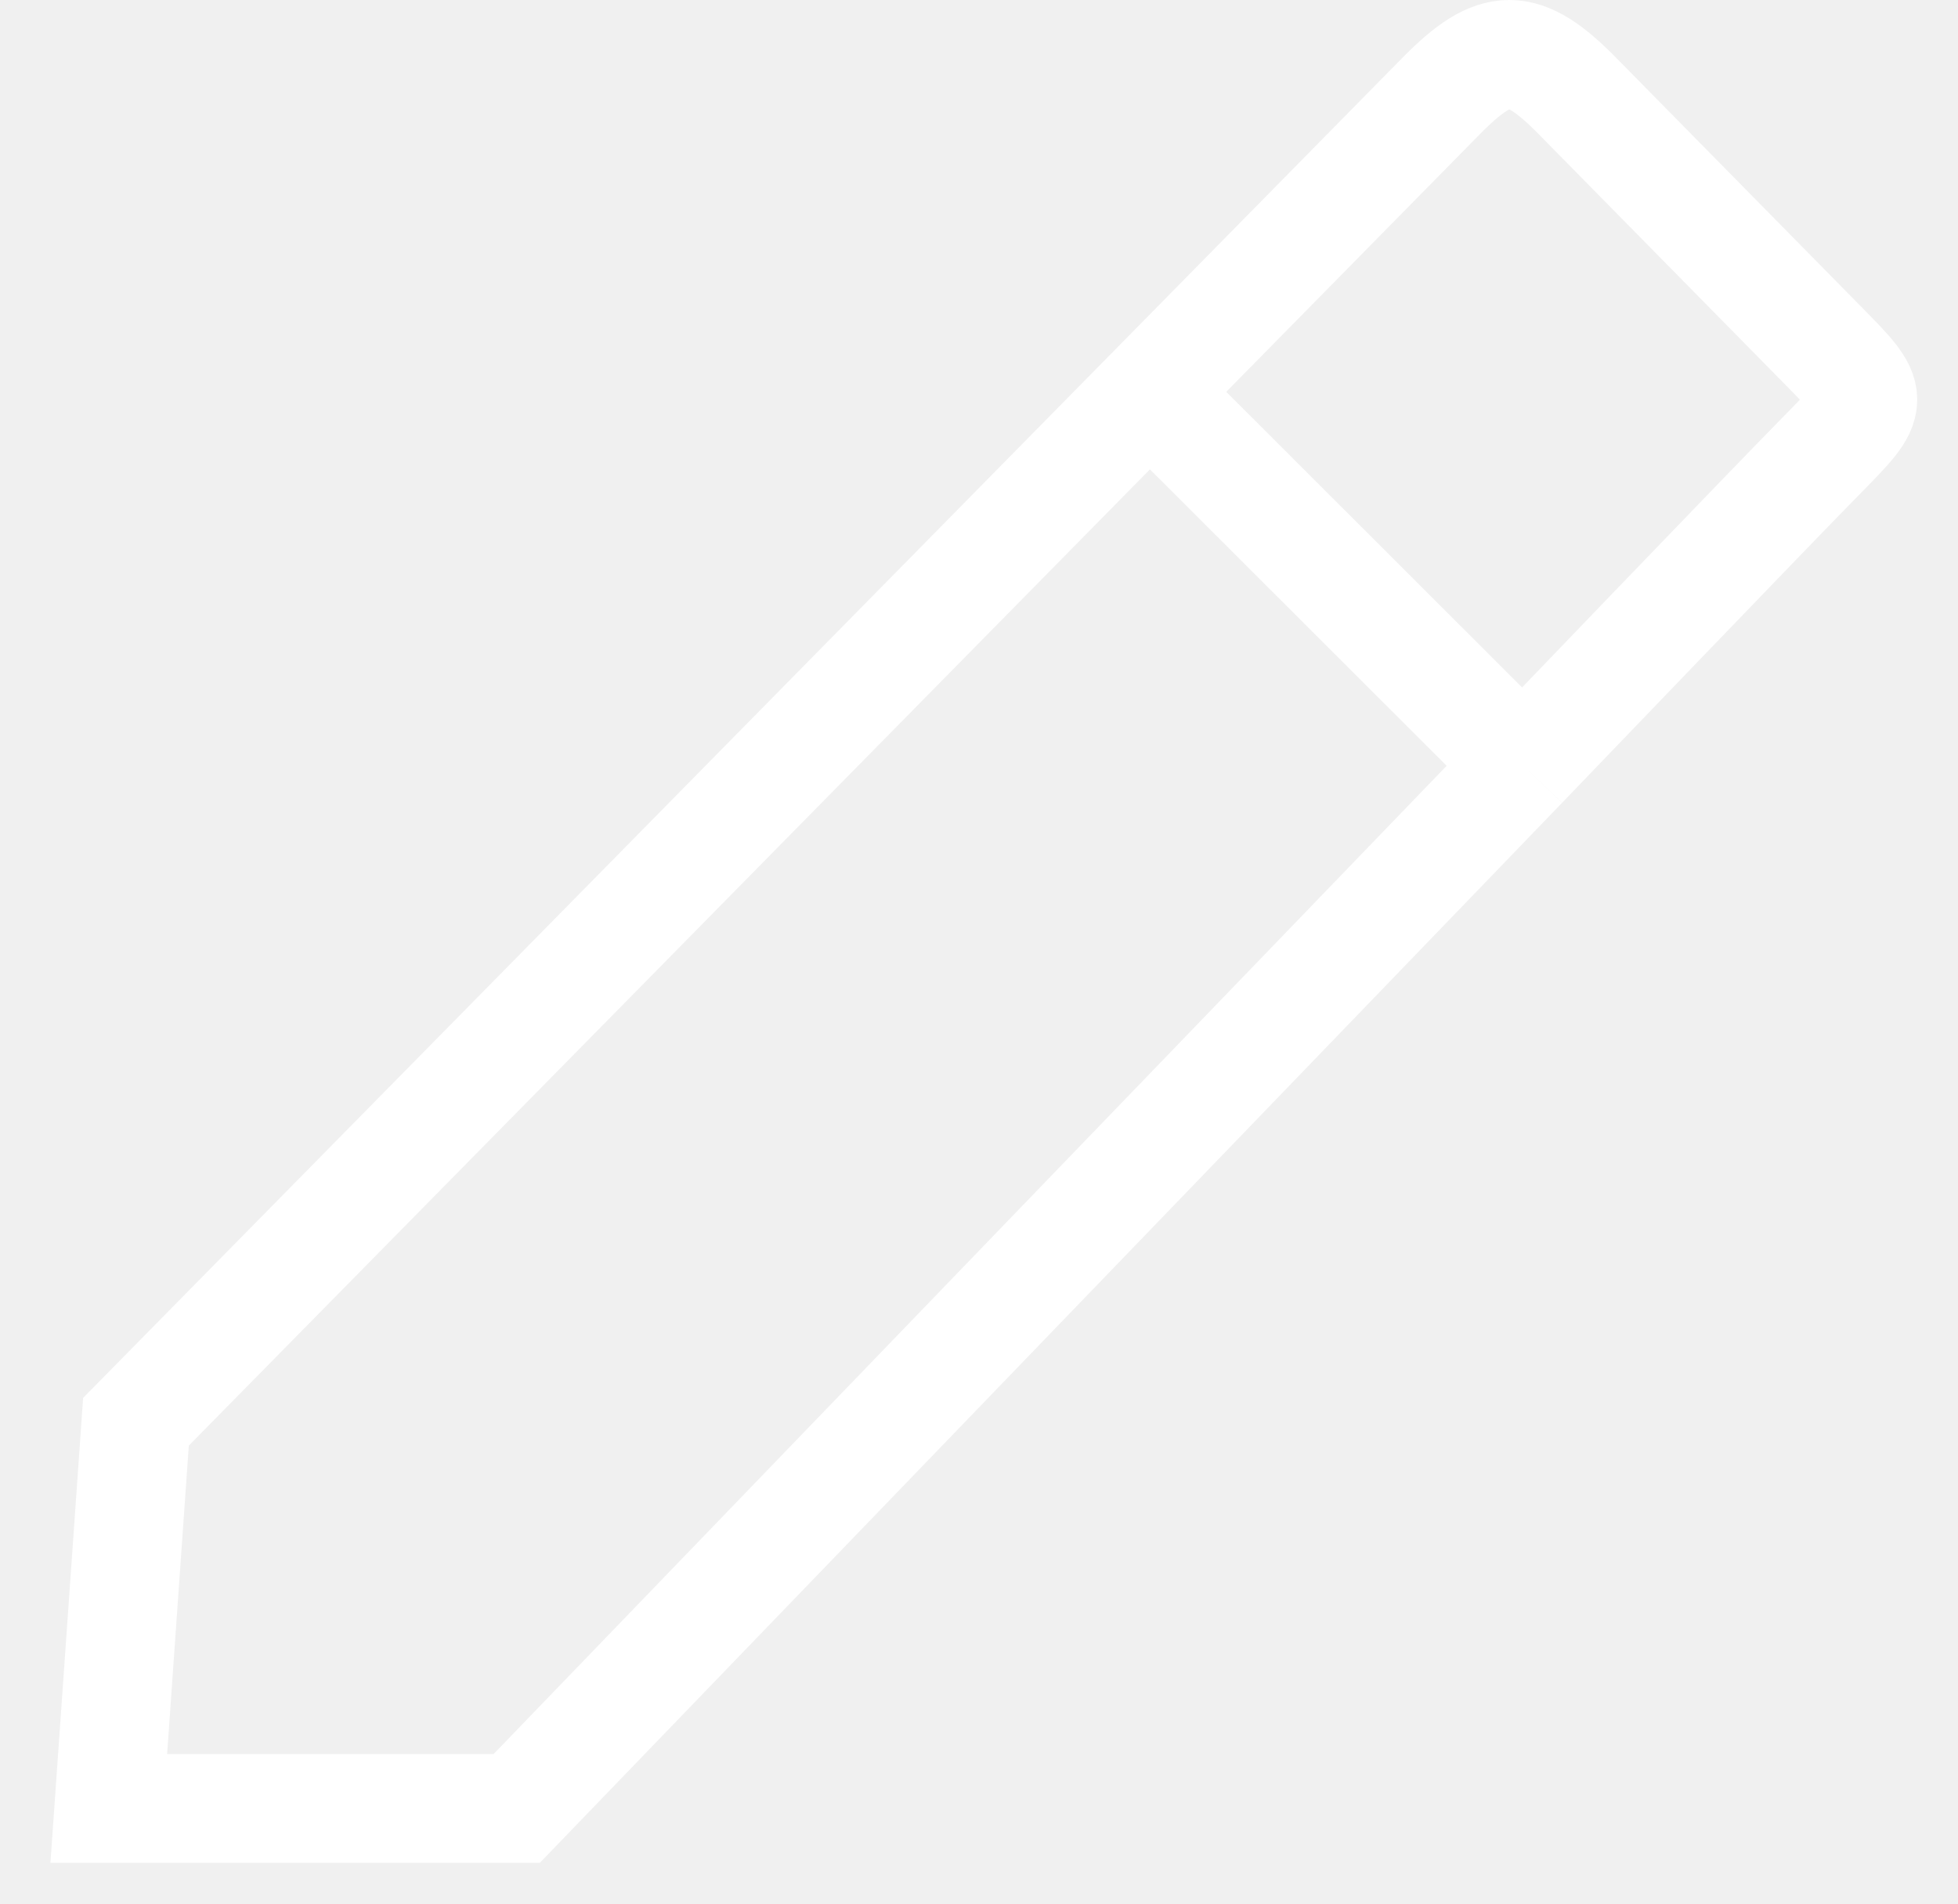
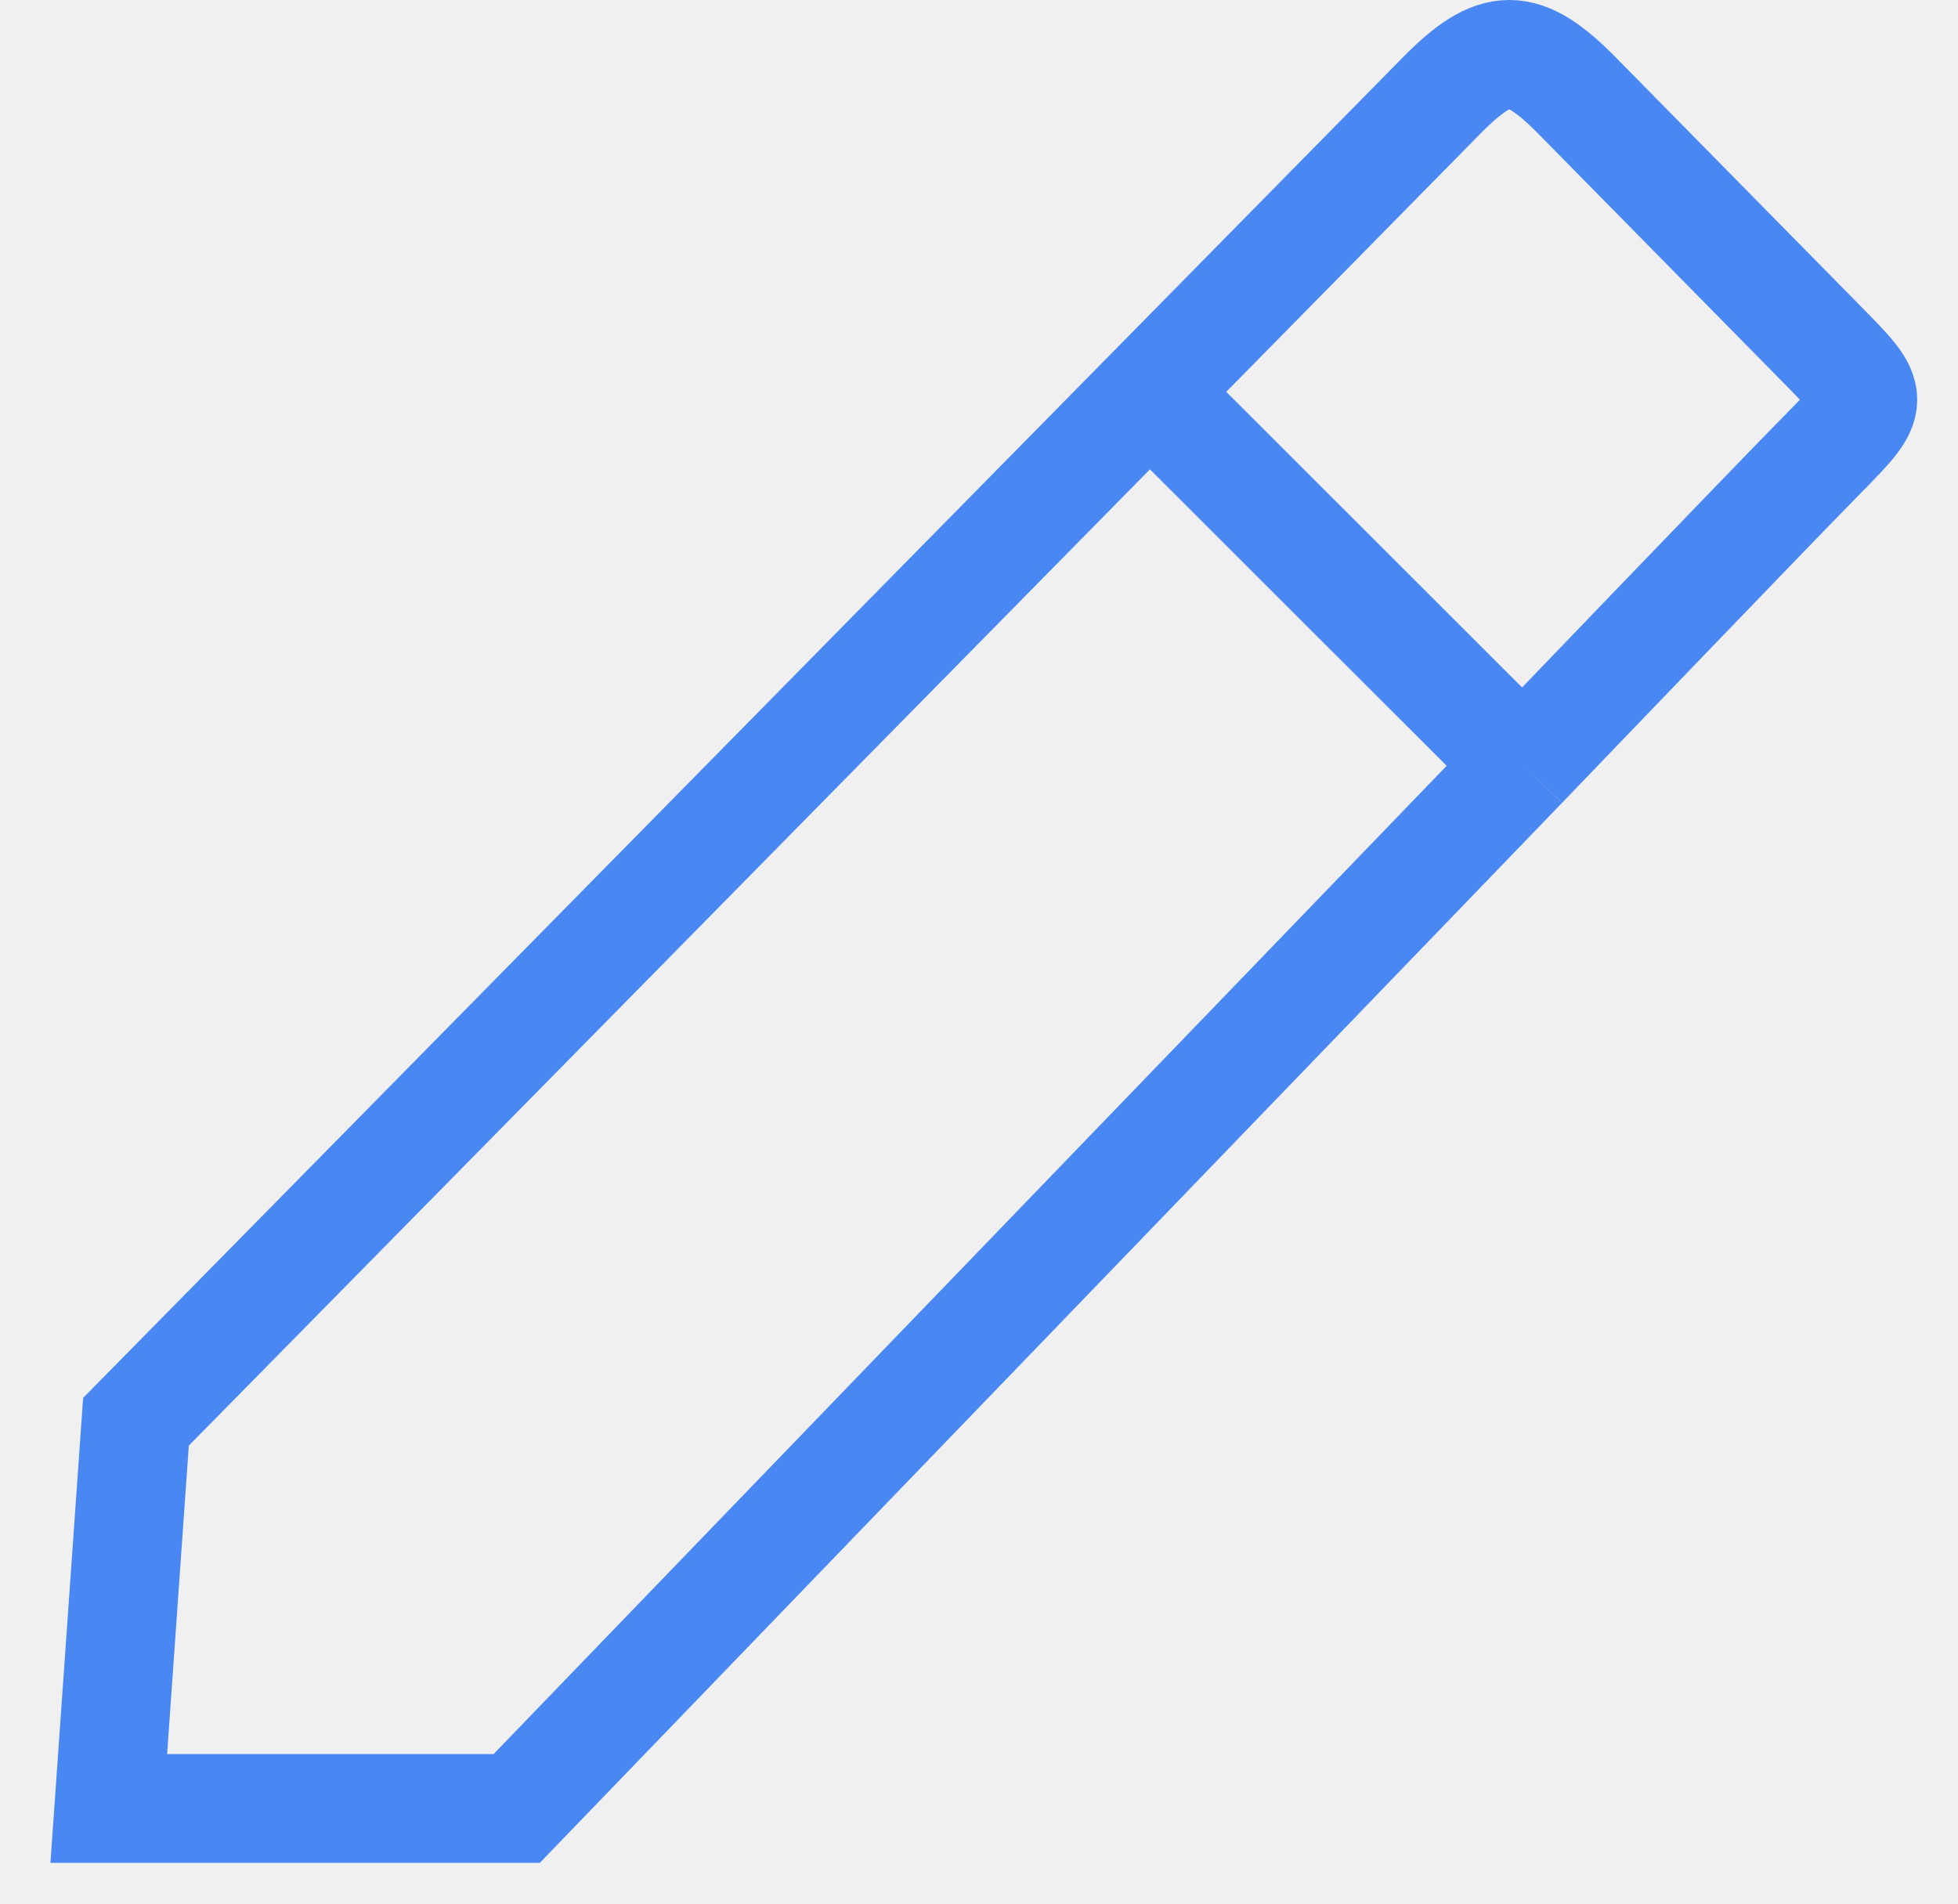
<svg xmlns="http://www.w3.org/2000/svg" width="36" height="35" viewBox="0 0 36 35" fill="none">
-   <path d="M21.137 7.21L2.5 26.14L2 33.25H9.5L28 14.067M21.137 7.21C21.137 7.21 25.5 2.778 26.5 1.762C27.5 0.746 28 0.746 29 1.762C30 2.778 32.5 5.317 33.5 6.333C34.5 7.348 34.5 7.348 33.5 8.364C32.5 9.38 28 14.067 28 14.067M21.137 7.21L28 14.067" stroke="white" stroke-width="2" />
+   <g clip-path="url(#clip0_222_312)">
+     <path d="M21.137 7.21L2.5 26.14L2 33.25H9.5L28 14.067M21.137 7.21C21.137 7.21 25.5 2.778 26.5 1.762C27.5 0.746 28 0.746 29 1.762C30 2.778 32.5 5.317 33.5 6.333C34.5 7.348 34.5 7.348 33.5 8.364C32.5 9.38 28 14.067 28 14.067M21.137 7.21L28 14.067" stroke="#4988F2" stroke-width="2" />
+   </g>
+   <defs>
+     <clipPath id="clip0_222_312">
+       <rect width="36" height="35" fill="white" />
+     </clipPath>
+   </defs>
</svg>
